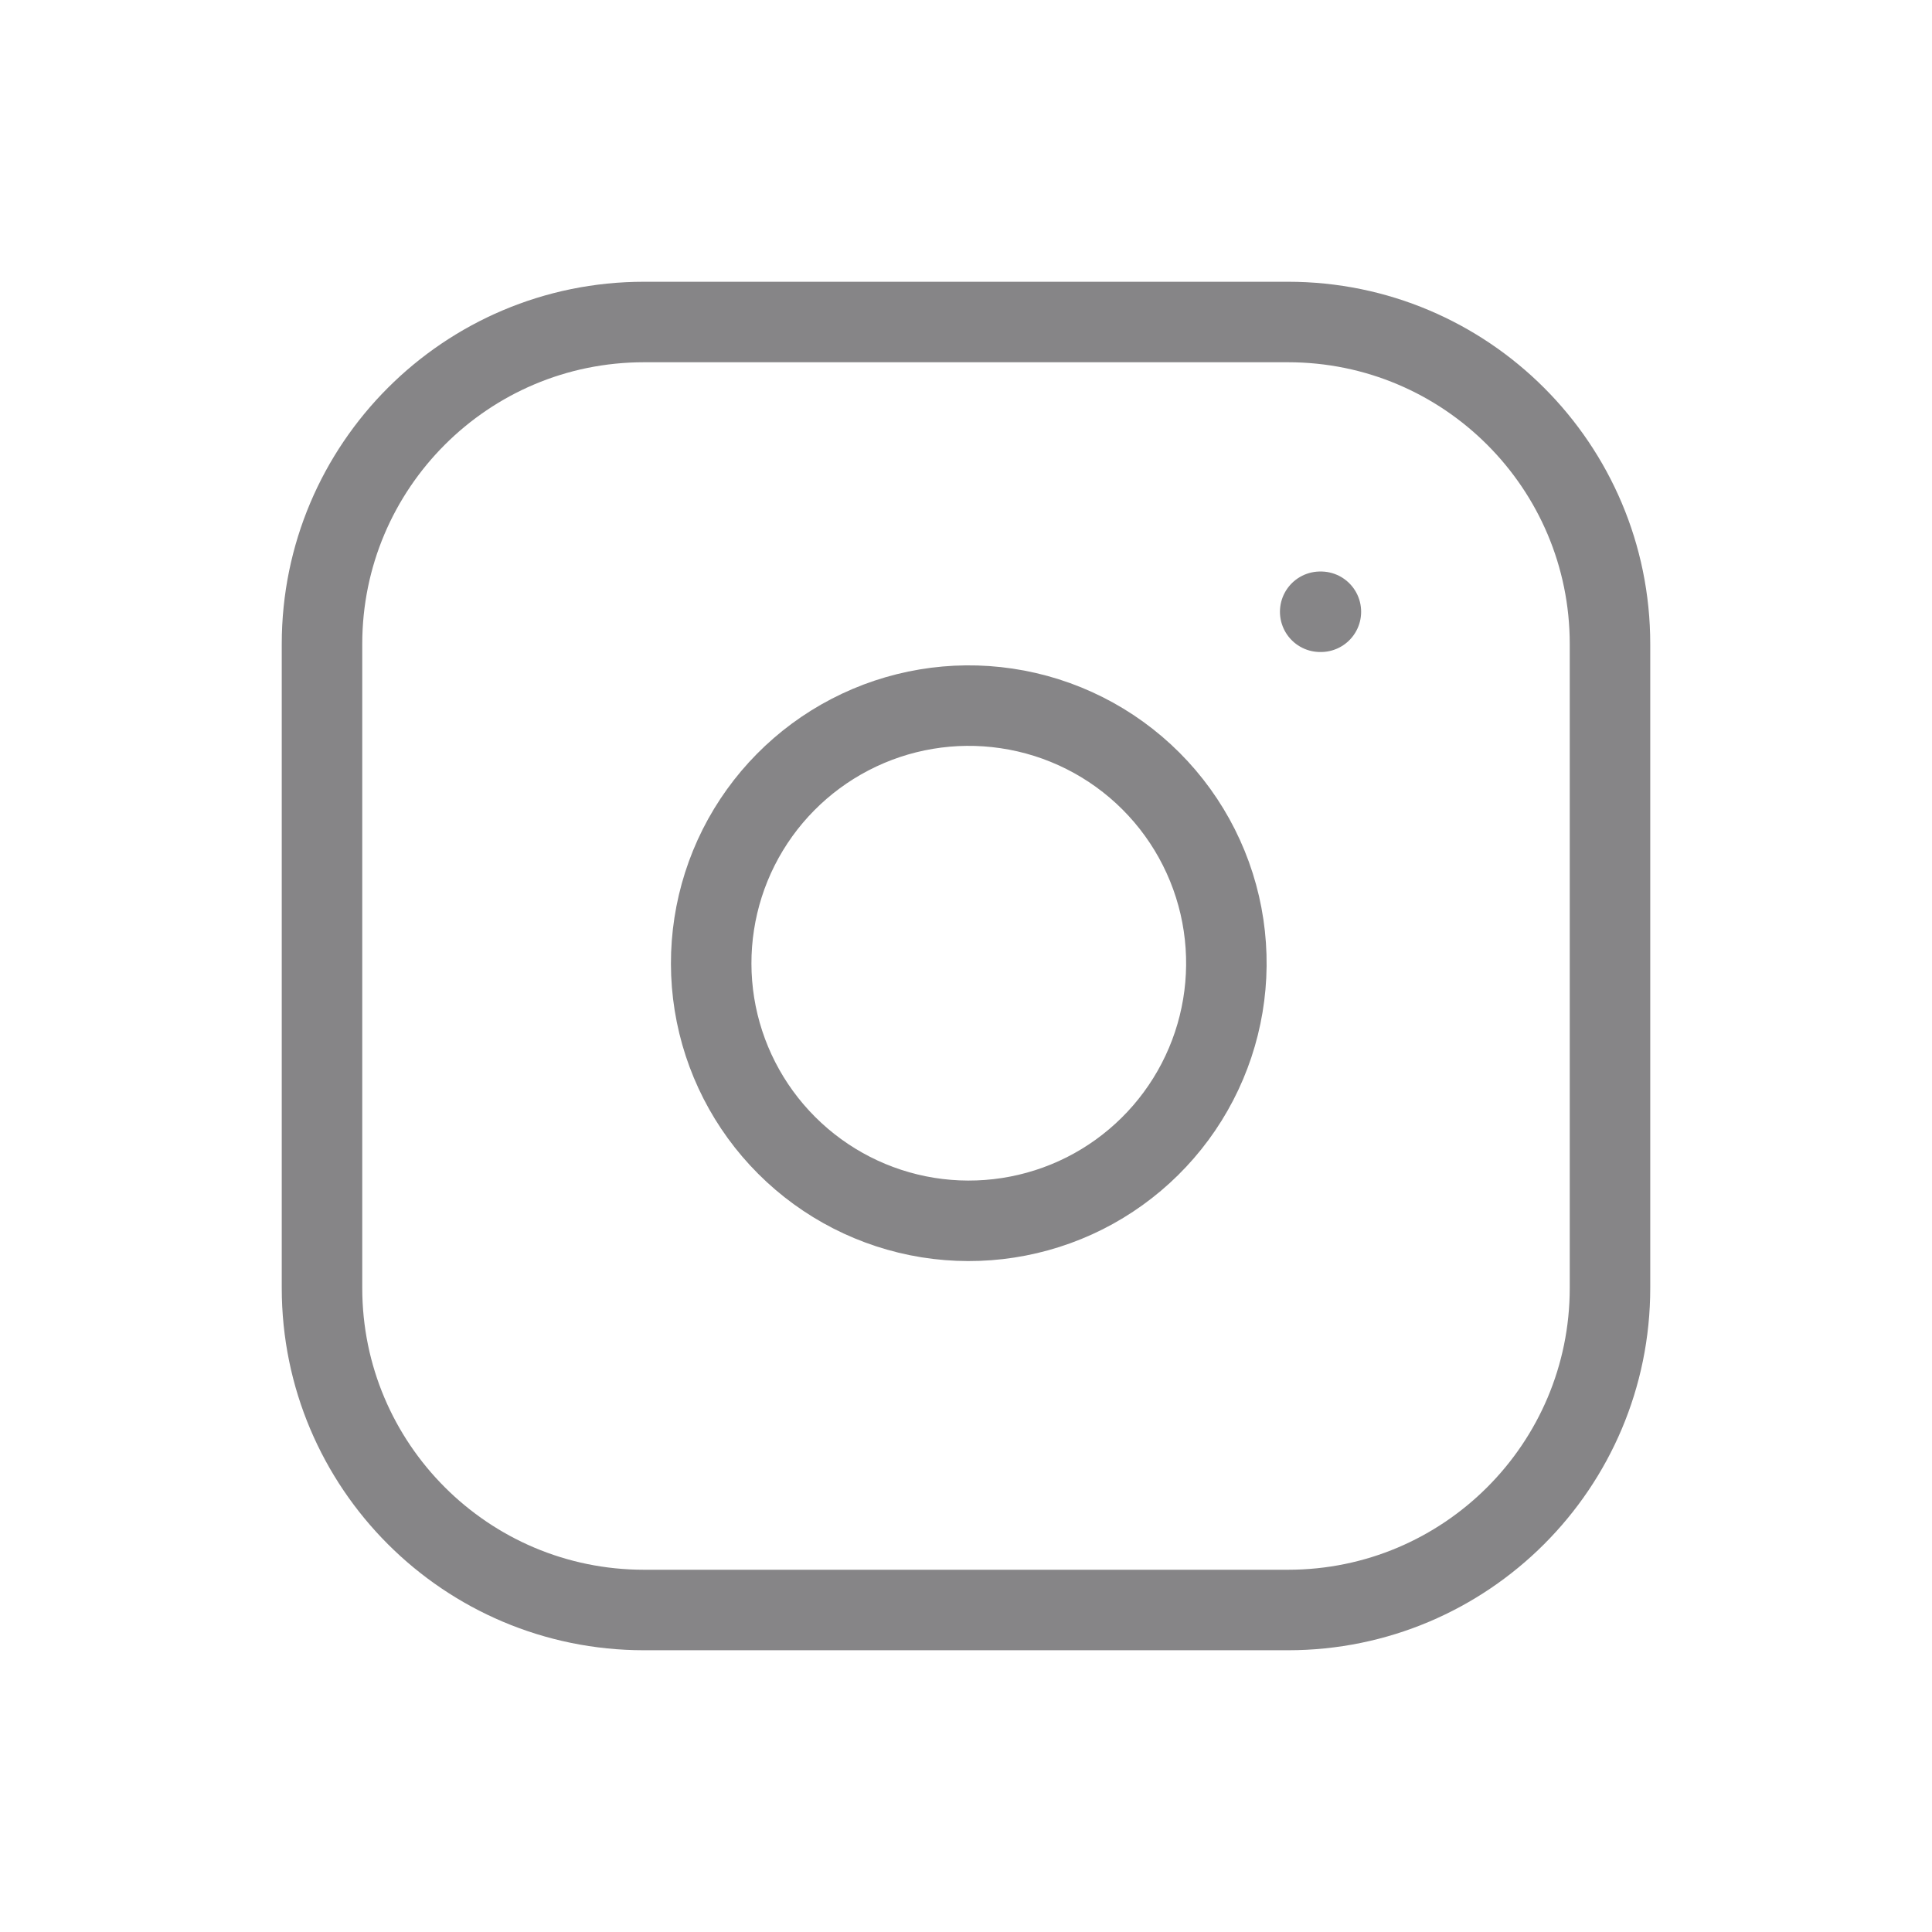
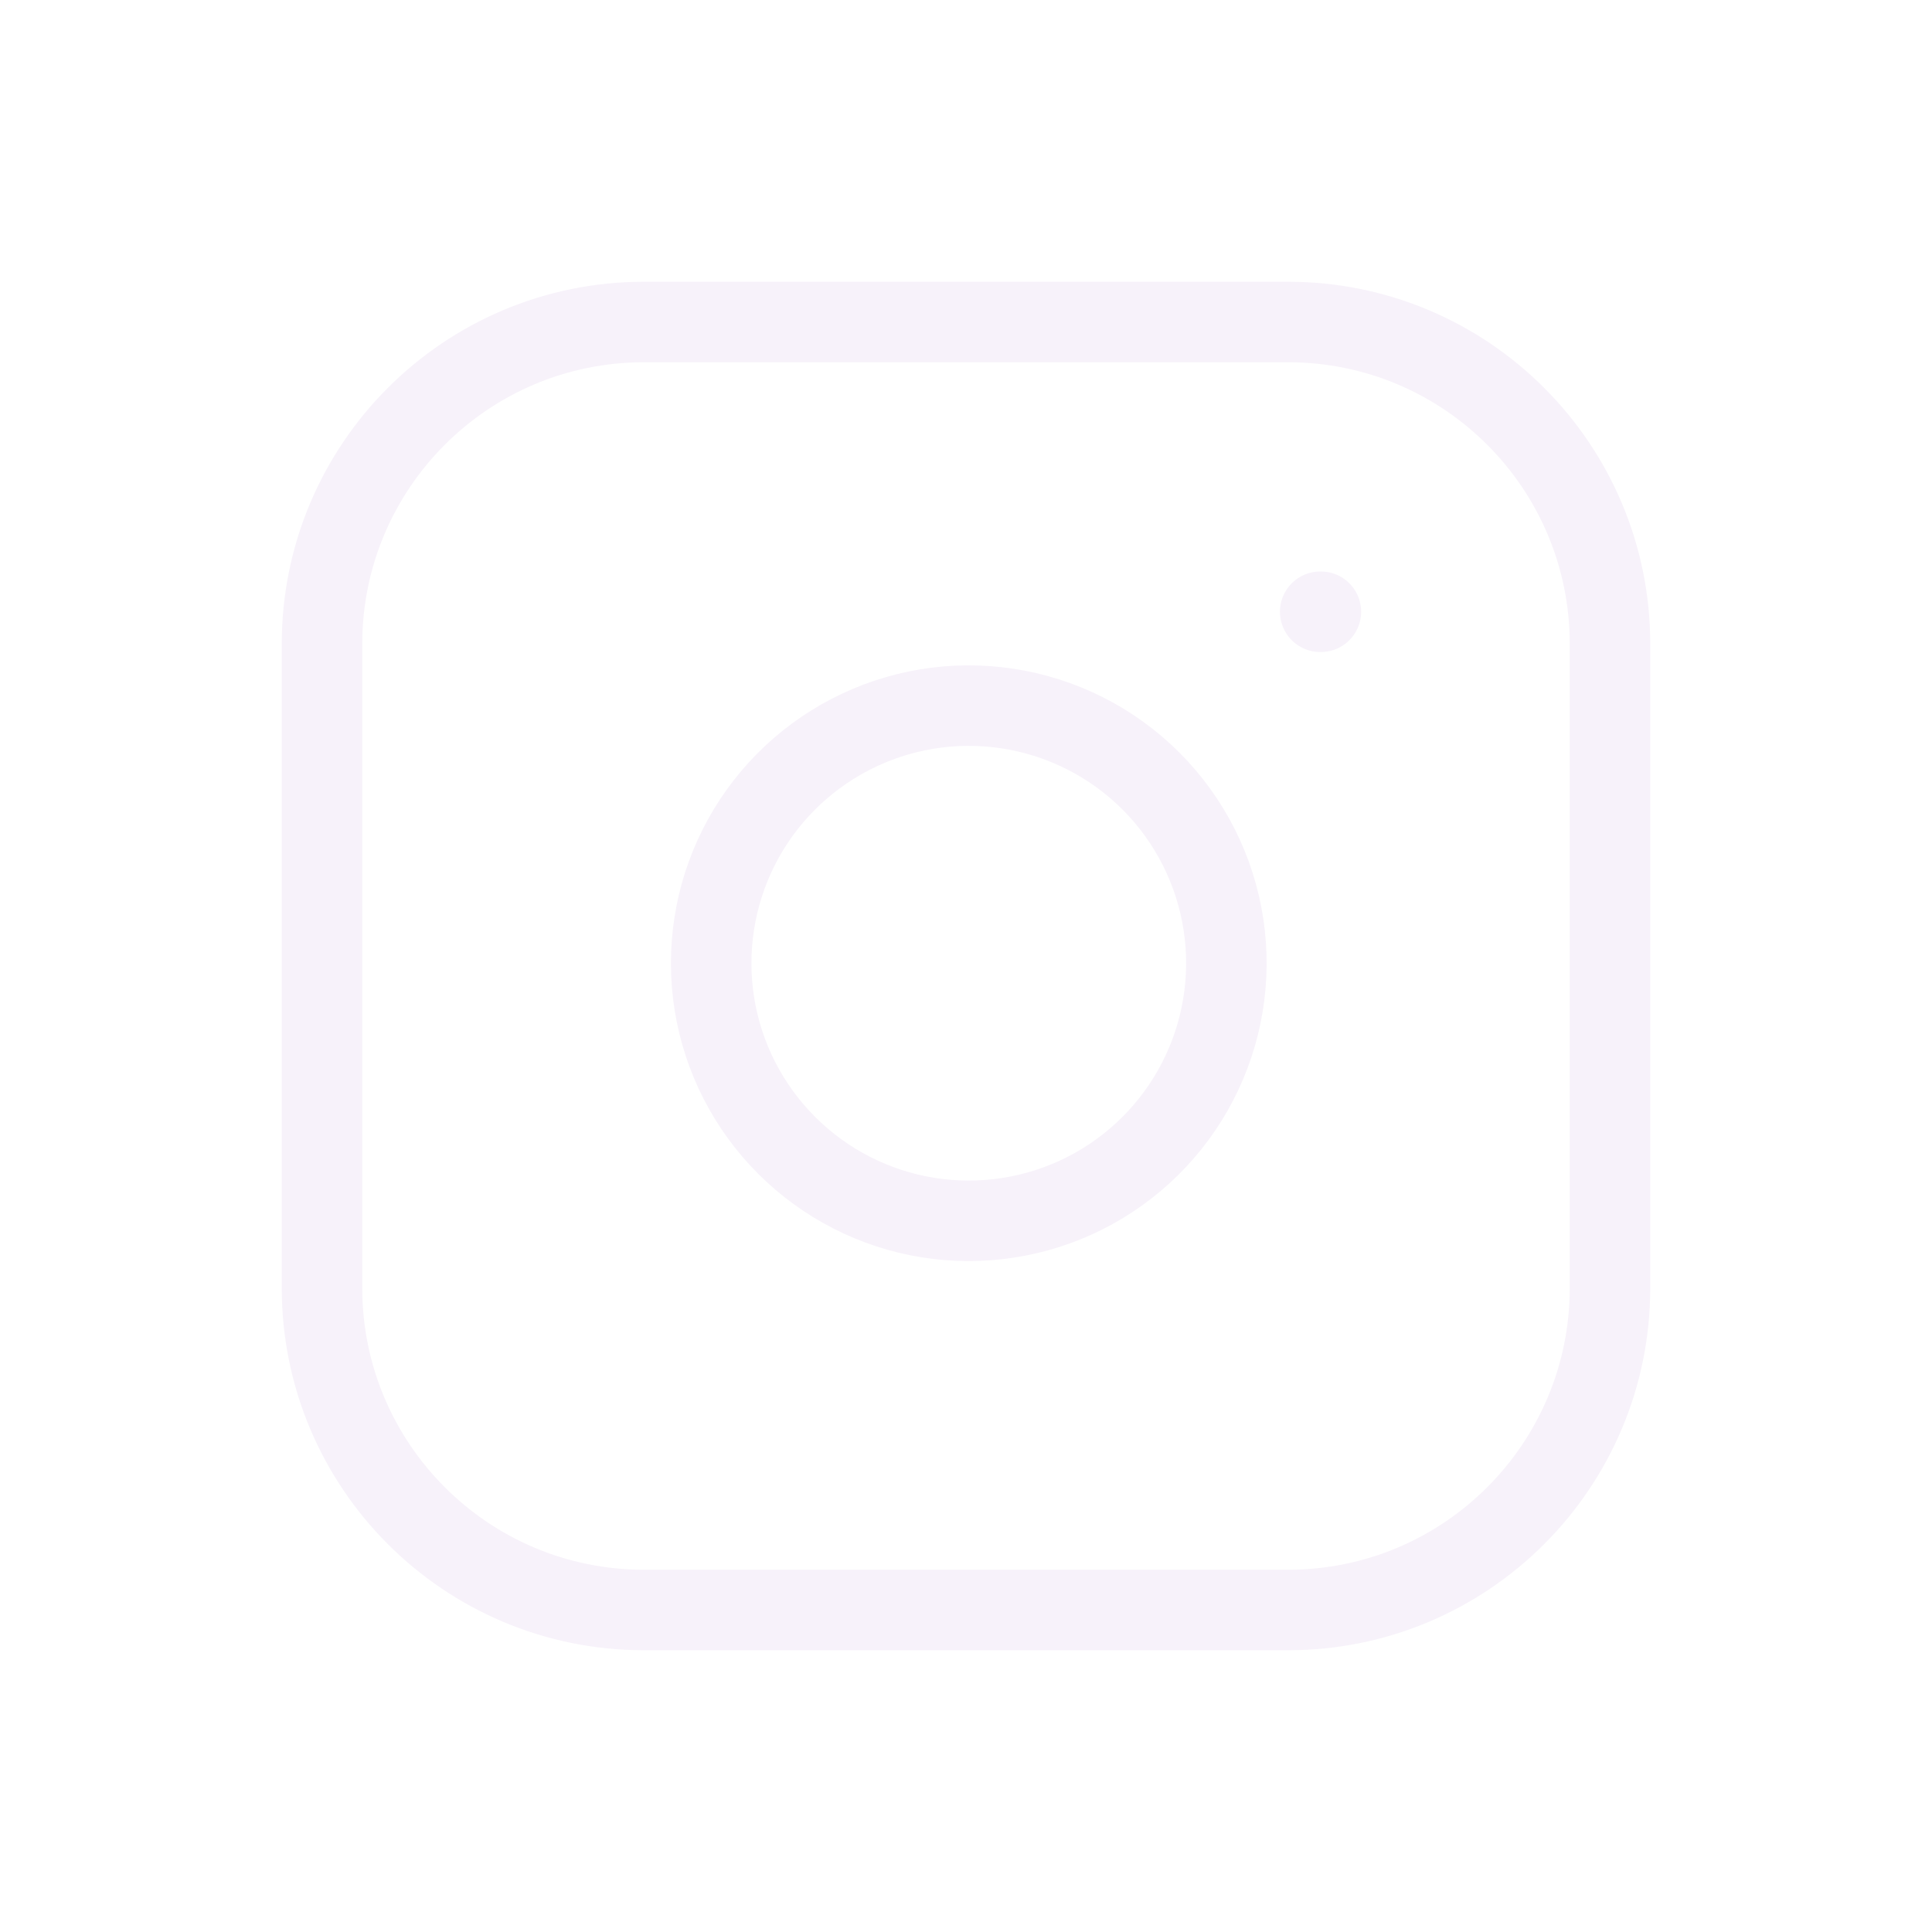
<svg xmlns="http://www.w3.org/2000/svg" width="48" height="48" viewBox="0 0 48 48" fill="none">
-   <path d="M32 8H16C11.582 8 8 11.582 8 16V32C8 36.418 11.582 40 16 40H32C36.418 40 40 36.418 40 32V16C40 11.582 36.418 8 32 8Z" stroke="#868587" stroke-width="2" stroke-linecap="round" stroke-linejoin="round" />
-   <path d="M30.4 22.992C30.597 24.324 30.37 25.683 29.75 26.878C29.13 28.073 28.149 29.042 26.947 29.648C25.744 30.253 24.381 30.463 23.052 30.25C21.723 30.036 20.496 29.408 19.544 28.456C18.592 27.504 17.964 26.277 17.75 24.948C17.537 23.619 17.747 22.256 18.352 21.053C18.958 19.851 19.927 18.87 21.122 18.25C22.316 17.63 23.676 17.402 25.008 17.6C26.366 17.801 27.624 18.434 28.595 19.405C29.566 20.376 30.199 21.634 30.4 22.992Z" stroke="#868587" stroke-width="2" stroke-linecap="round" stroke-linejoin="round" />
-   <path d="M32.8 15.199H32.817" stroke="#868587" stroke-width="2" stroke-linecap="round" stroke-linejoin="round" />
+   <path d="M32 8H16C11.582 8 8 11.582 8 16V32C8 36.418 11.582 40 16 40H32C36.418 40 40 36.418 40 32V16C40 11.582 36.418 8 32 8Z" stroke="#F7F2FA" stroke-width="2" stroke-linecap="round" stroke-linejoin="round" />
+   <path d="M30.4 22.992C30.597 24.324 30.37 25.683 29.75 26.878C29.13 28.073 28.149 29.042 26.947 29.648C25.744 30.253 24.381 30.463 23.052 30.25C21.723 30.036 20.496 29.408 19.544 28.456C18.592 27.504 17.964 26.277 17.75 24.948C17.537 23.619 17.747 22.256 18.352 21.053C18.958 19.851 19.927 18.87 21.122 18.25C22.316 17.63 23.676 17.402 25.008 17.6C26.366 17.801 27.624 18.434 28.595 19.405C29.566 20.376 30.199 21.634 30.4 22.992Z" stroke="#F7F2FA" stroke-width="2" stroke-linecap="round" stroke-linejoin="round" />
+   <path d="M32.8 15.199H32.817" stroke="#F7F2FA" stroke-width="2" stroke-linecap="round" stroke-linejoin="round" />
</svg>
